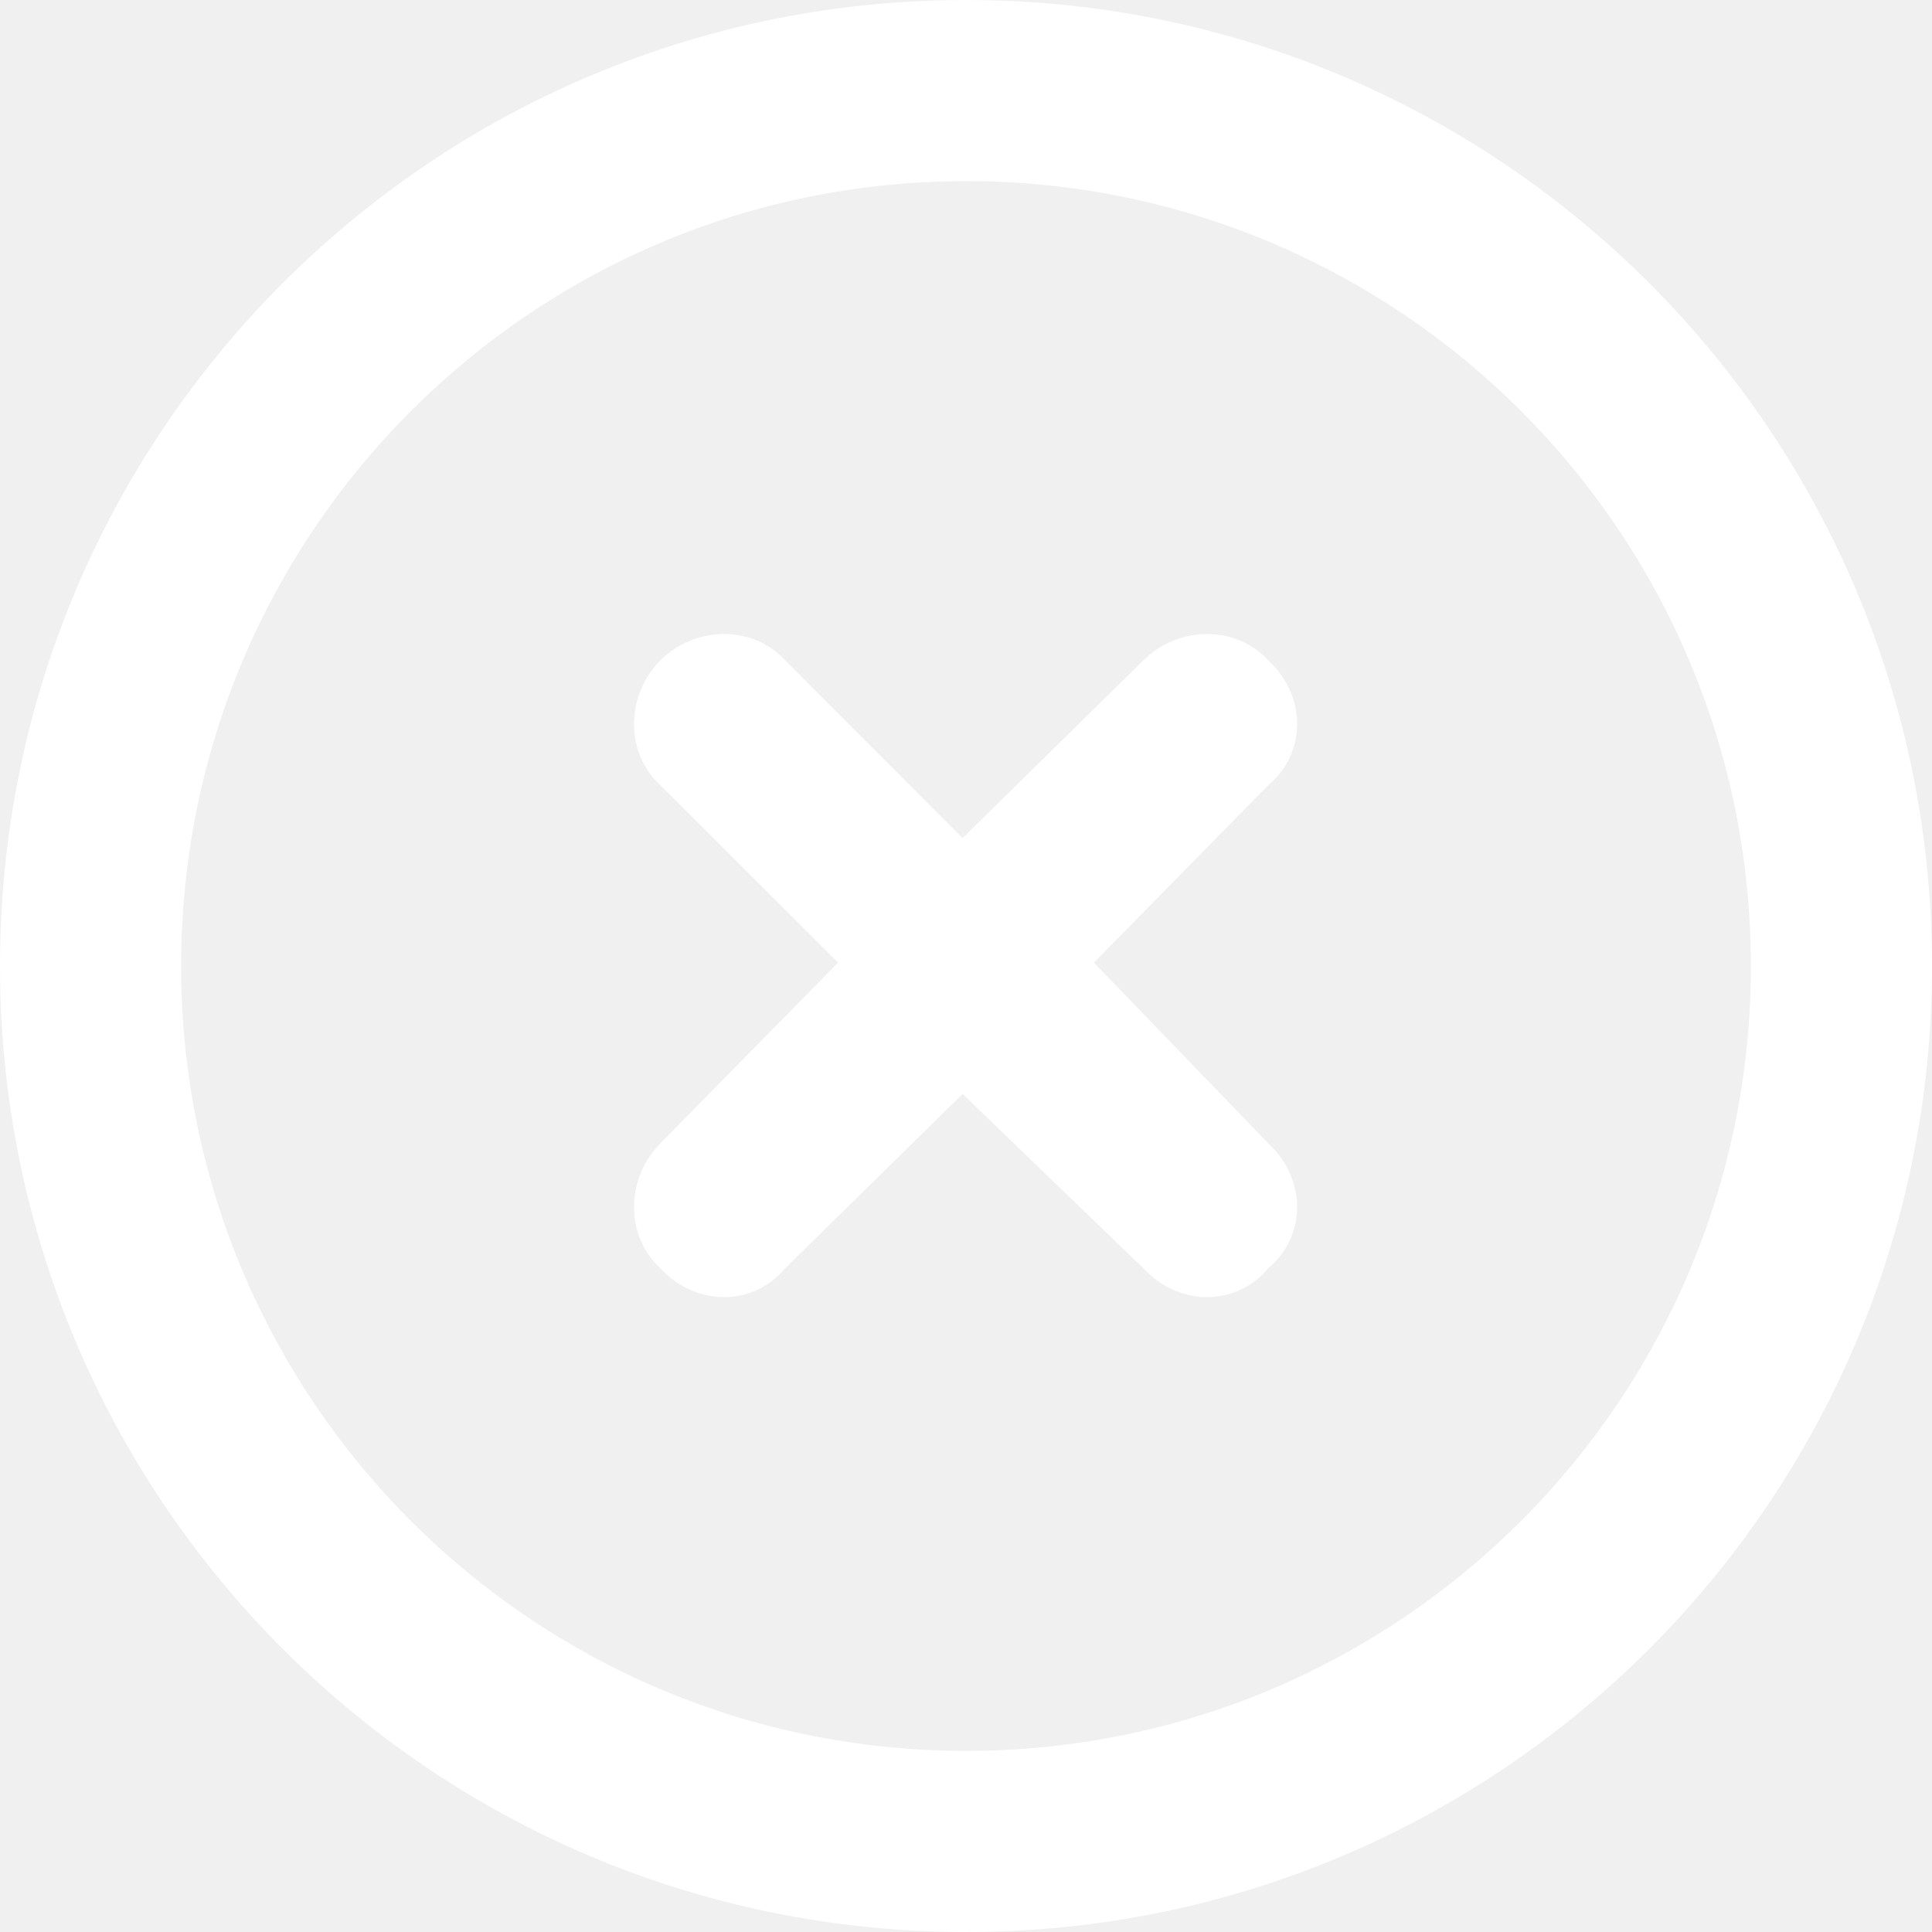
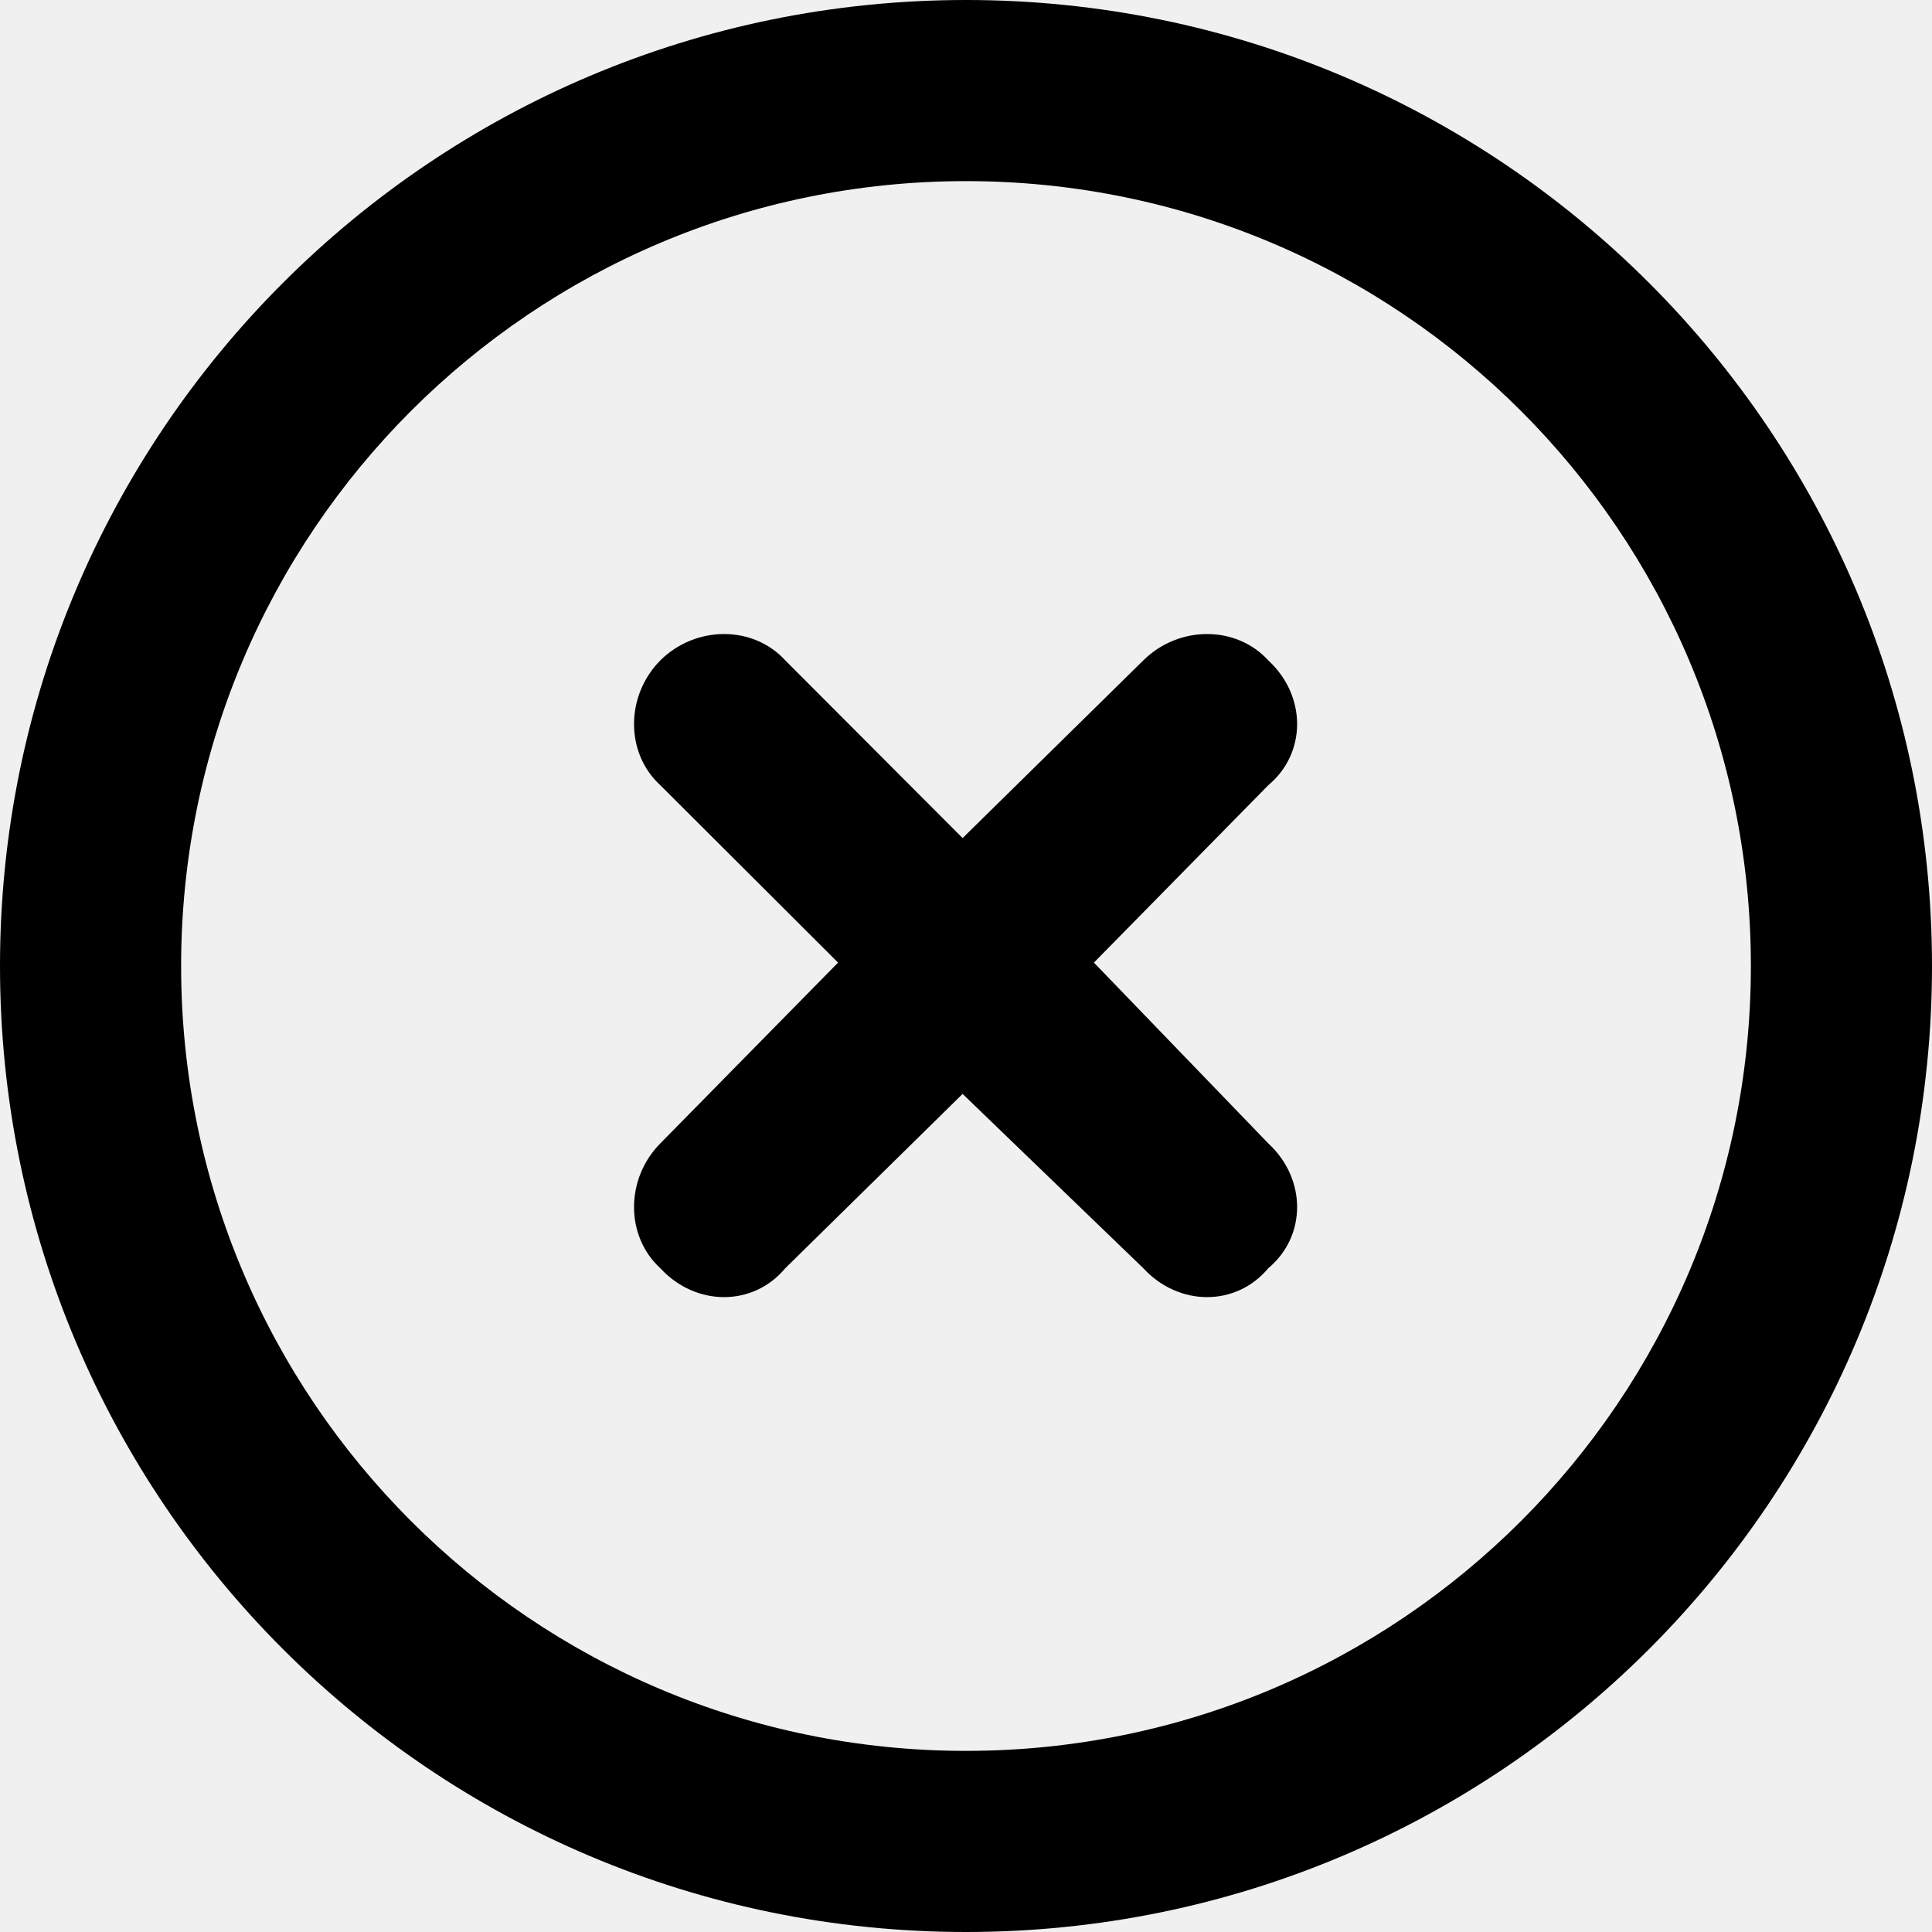
<svg xmlns="http://www.w3.org/2000/svg" viewBox="0 0 512 512">
-   <path fill="#ffffff" d="M175 175C184.4 165.7 199.6 165.7 208.1 175L255.1 222.1L303 175C312.4 165.7 327.6 165.7 336.1 175C346.3 184.4 346.3 199.6 336.1 208.1L289.9 255.1L336.1 303C346.3 312.4 346.3 327.6 336.1 336.1C327.6 346.3 312.4 346.3 303 336.1L255.1 289.9L208.1 336.1C199.6 346.3 184.4 346.3 175 336.1C165.7 327.6 165.7 312.4 175 303L222.1 255.1L175 208.1C165.7 199.6 165.7 184.4 175 175V175zM512 256C512 397.4 397.4 512 256 512C114.6 512 0 397.4 0 256C0 114.6 114.6 0 256 0C397.4 0 512 114.6 512 256zM256 48C141.1 48 48 141.1 48 256C48 370.9 141.1 464 256 464C370.9 464 464 370.9 464 256C464 141.1 370.9 48 256 48z" />
+   <path d="M175 175C184.4 165.7 199.6 165.7 208.1 175L255.1 222.1L303 175C312.4 165.7 327.6 165.7 336.1 175C346.3 184.4 346.3 199.6 336.1 208.1L289.9 255.1L336.1 303C346.3 312.4 346.3 327.6 336.1 336.1C327.6 346.3 312.4 346.3 303 336.1L255.1 289.9L208.1 336.1C199.6 346.3 184.4 346.3 175 336.1C165.7 327.6 165.7 312.4 175 303L222.1 255.1L175 208.1C165.7 199.6 165.7 184.4 175 175V175zM512 256C512 397.4 397.4 512 256 512C114.6 512 0 397.4 0 256C0 114.6 114.6 0 256 0C397.4 0 512 114.6 512 256zM256 48C141.1 48 48 141.1 48 256C48 370.9 141.1 464 256 464C370.9 464 464 370.9 464 256C464 141.1 370.9 48 256 48z" />
</svg>
